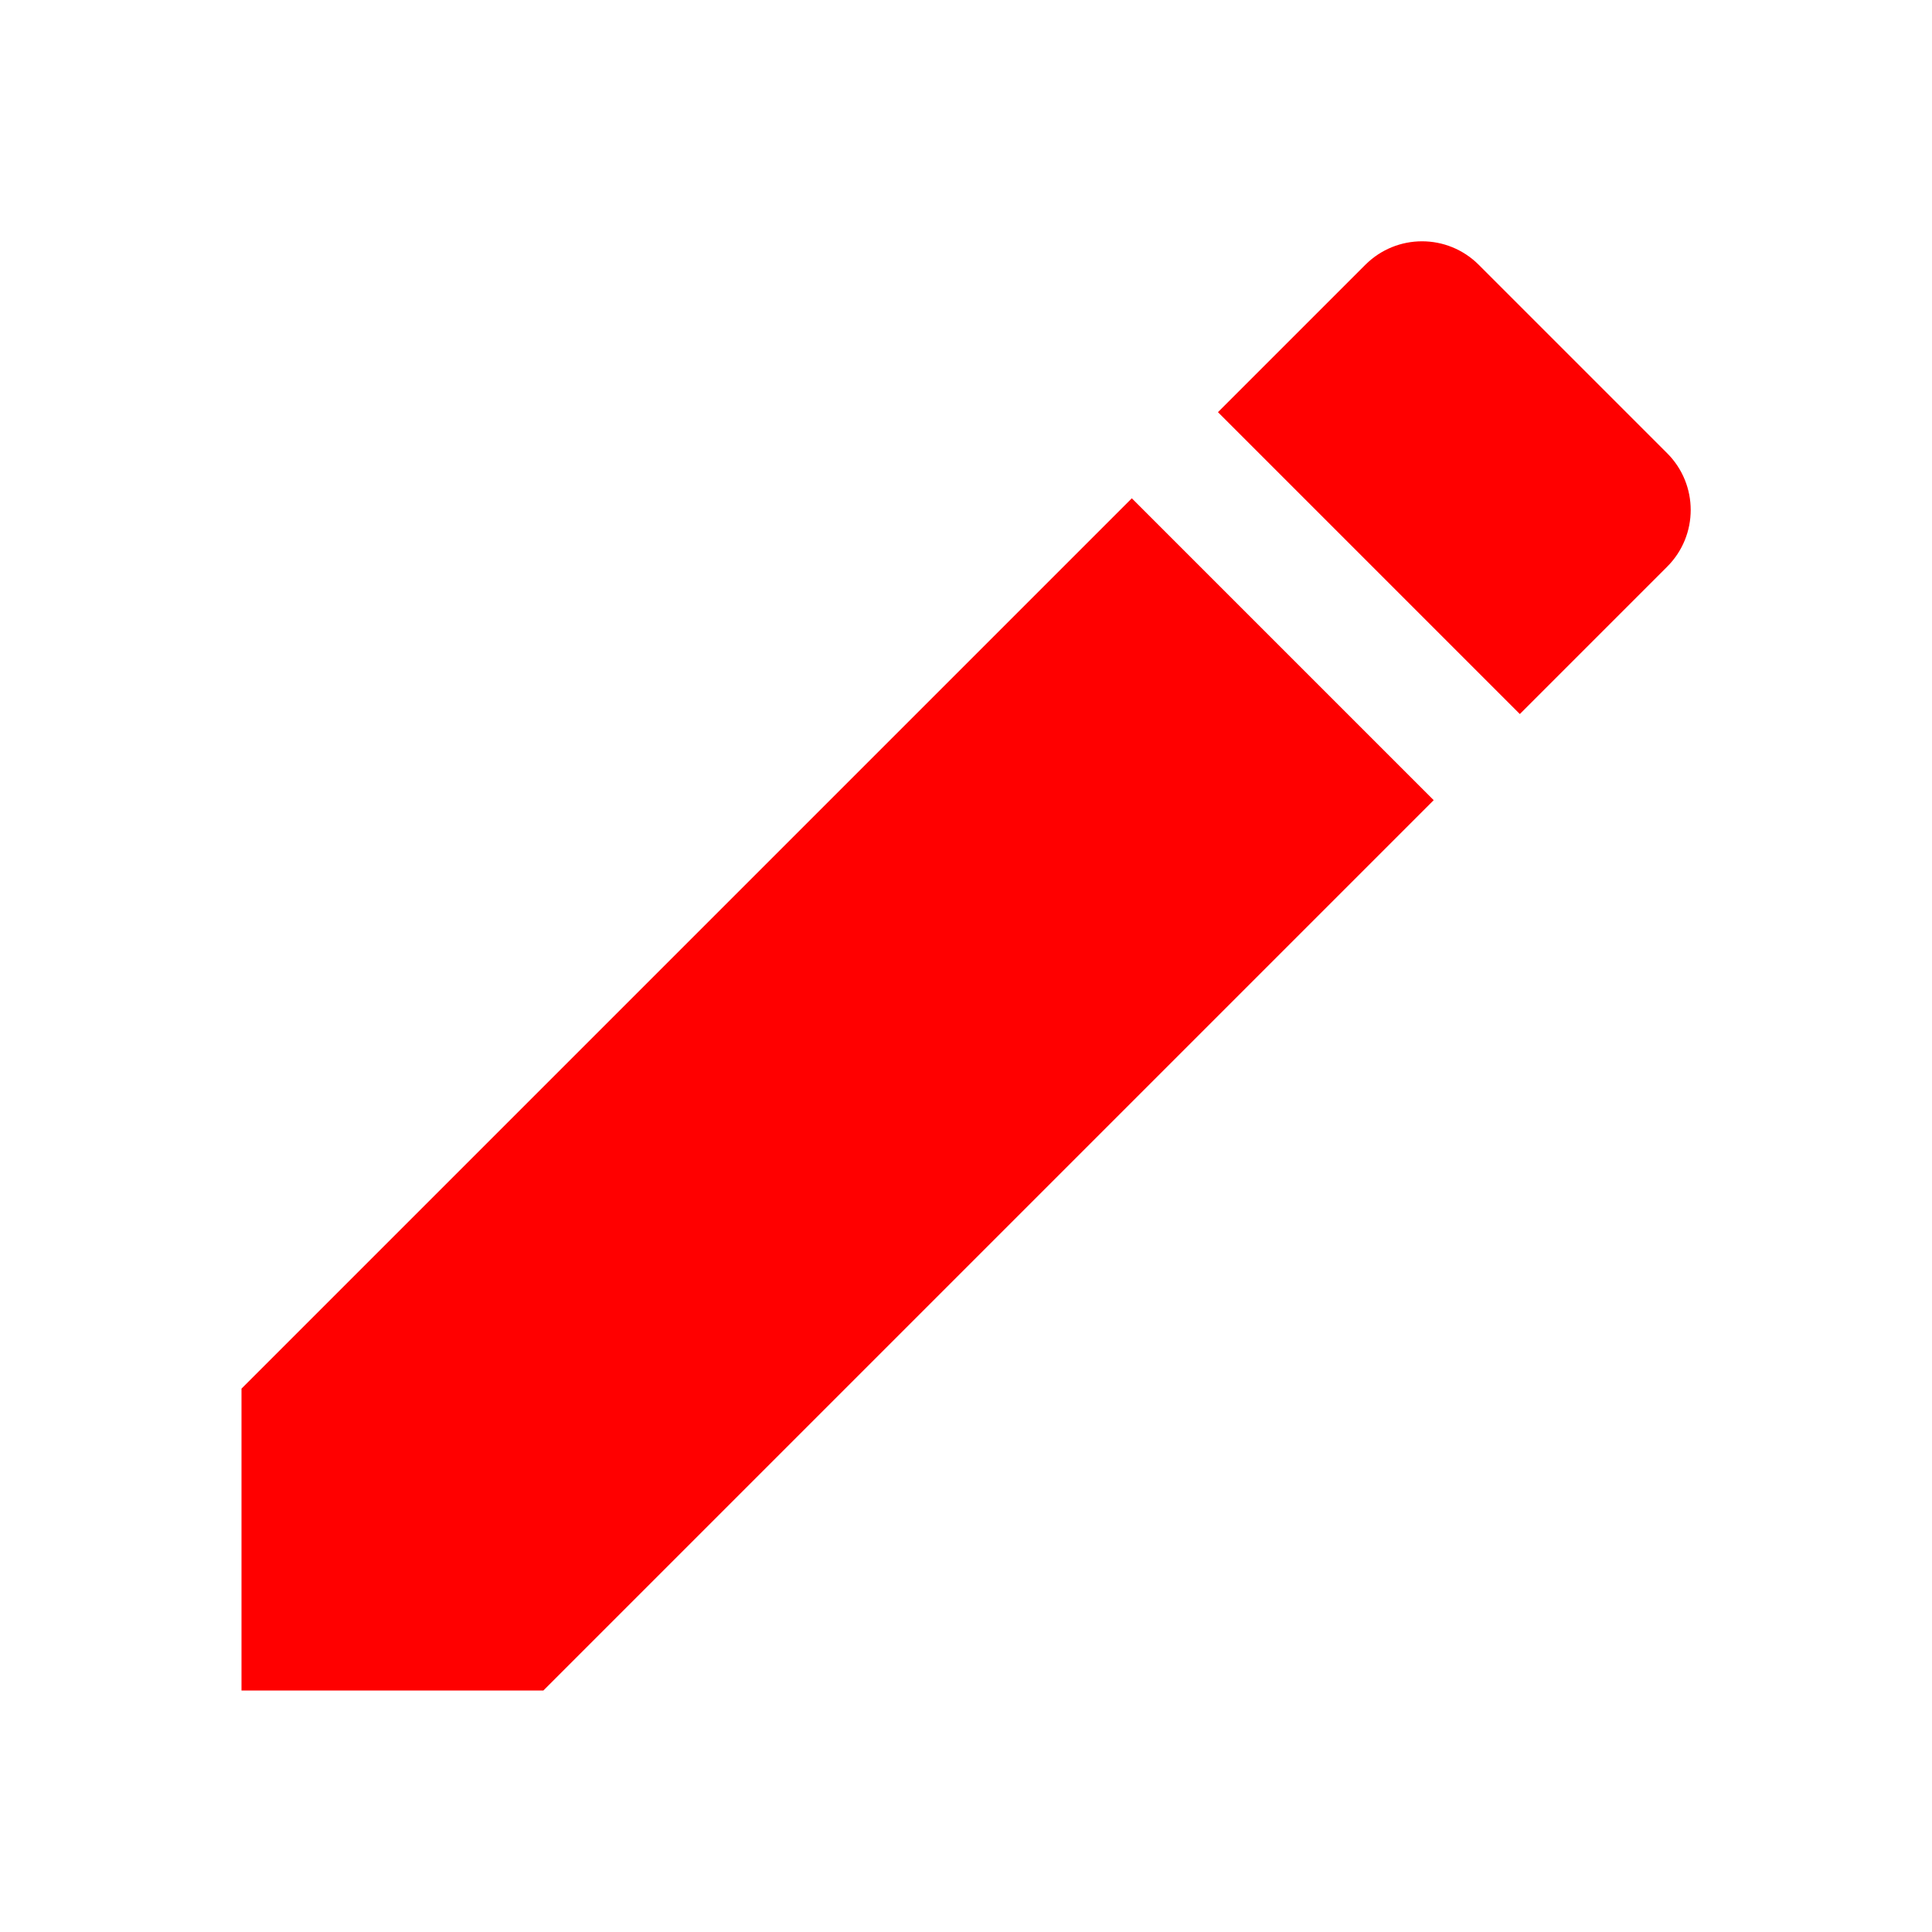
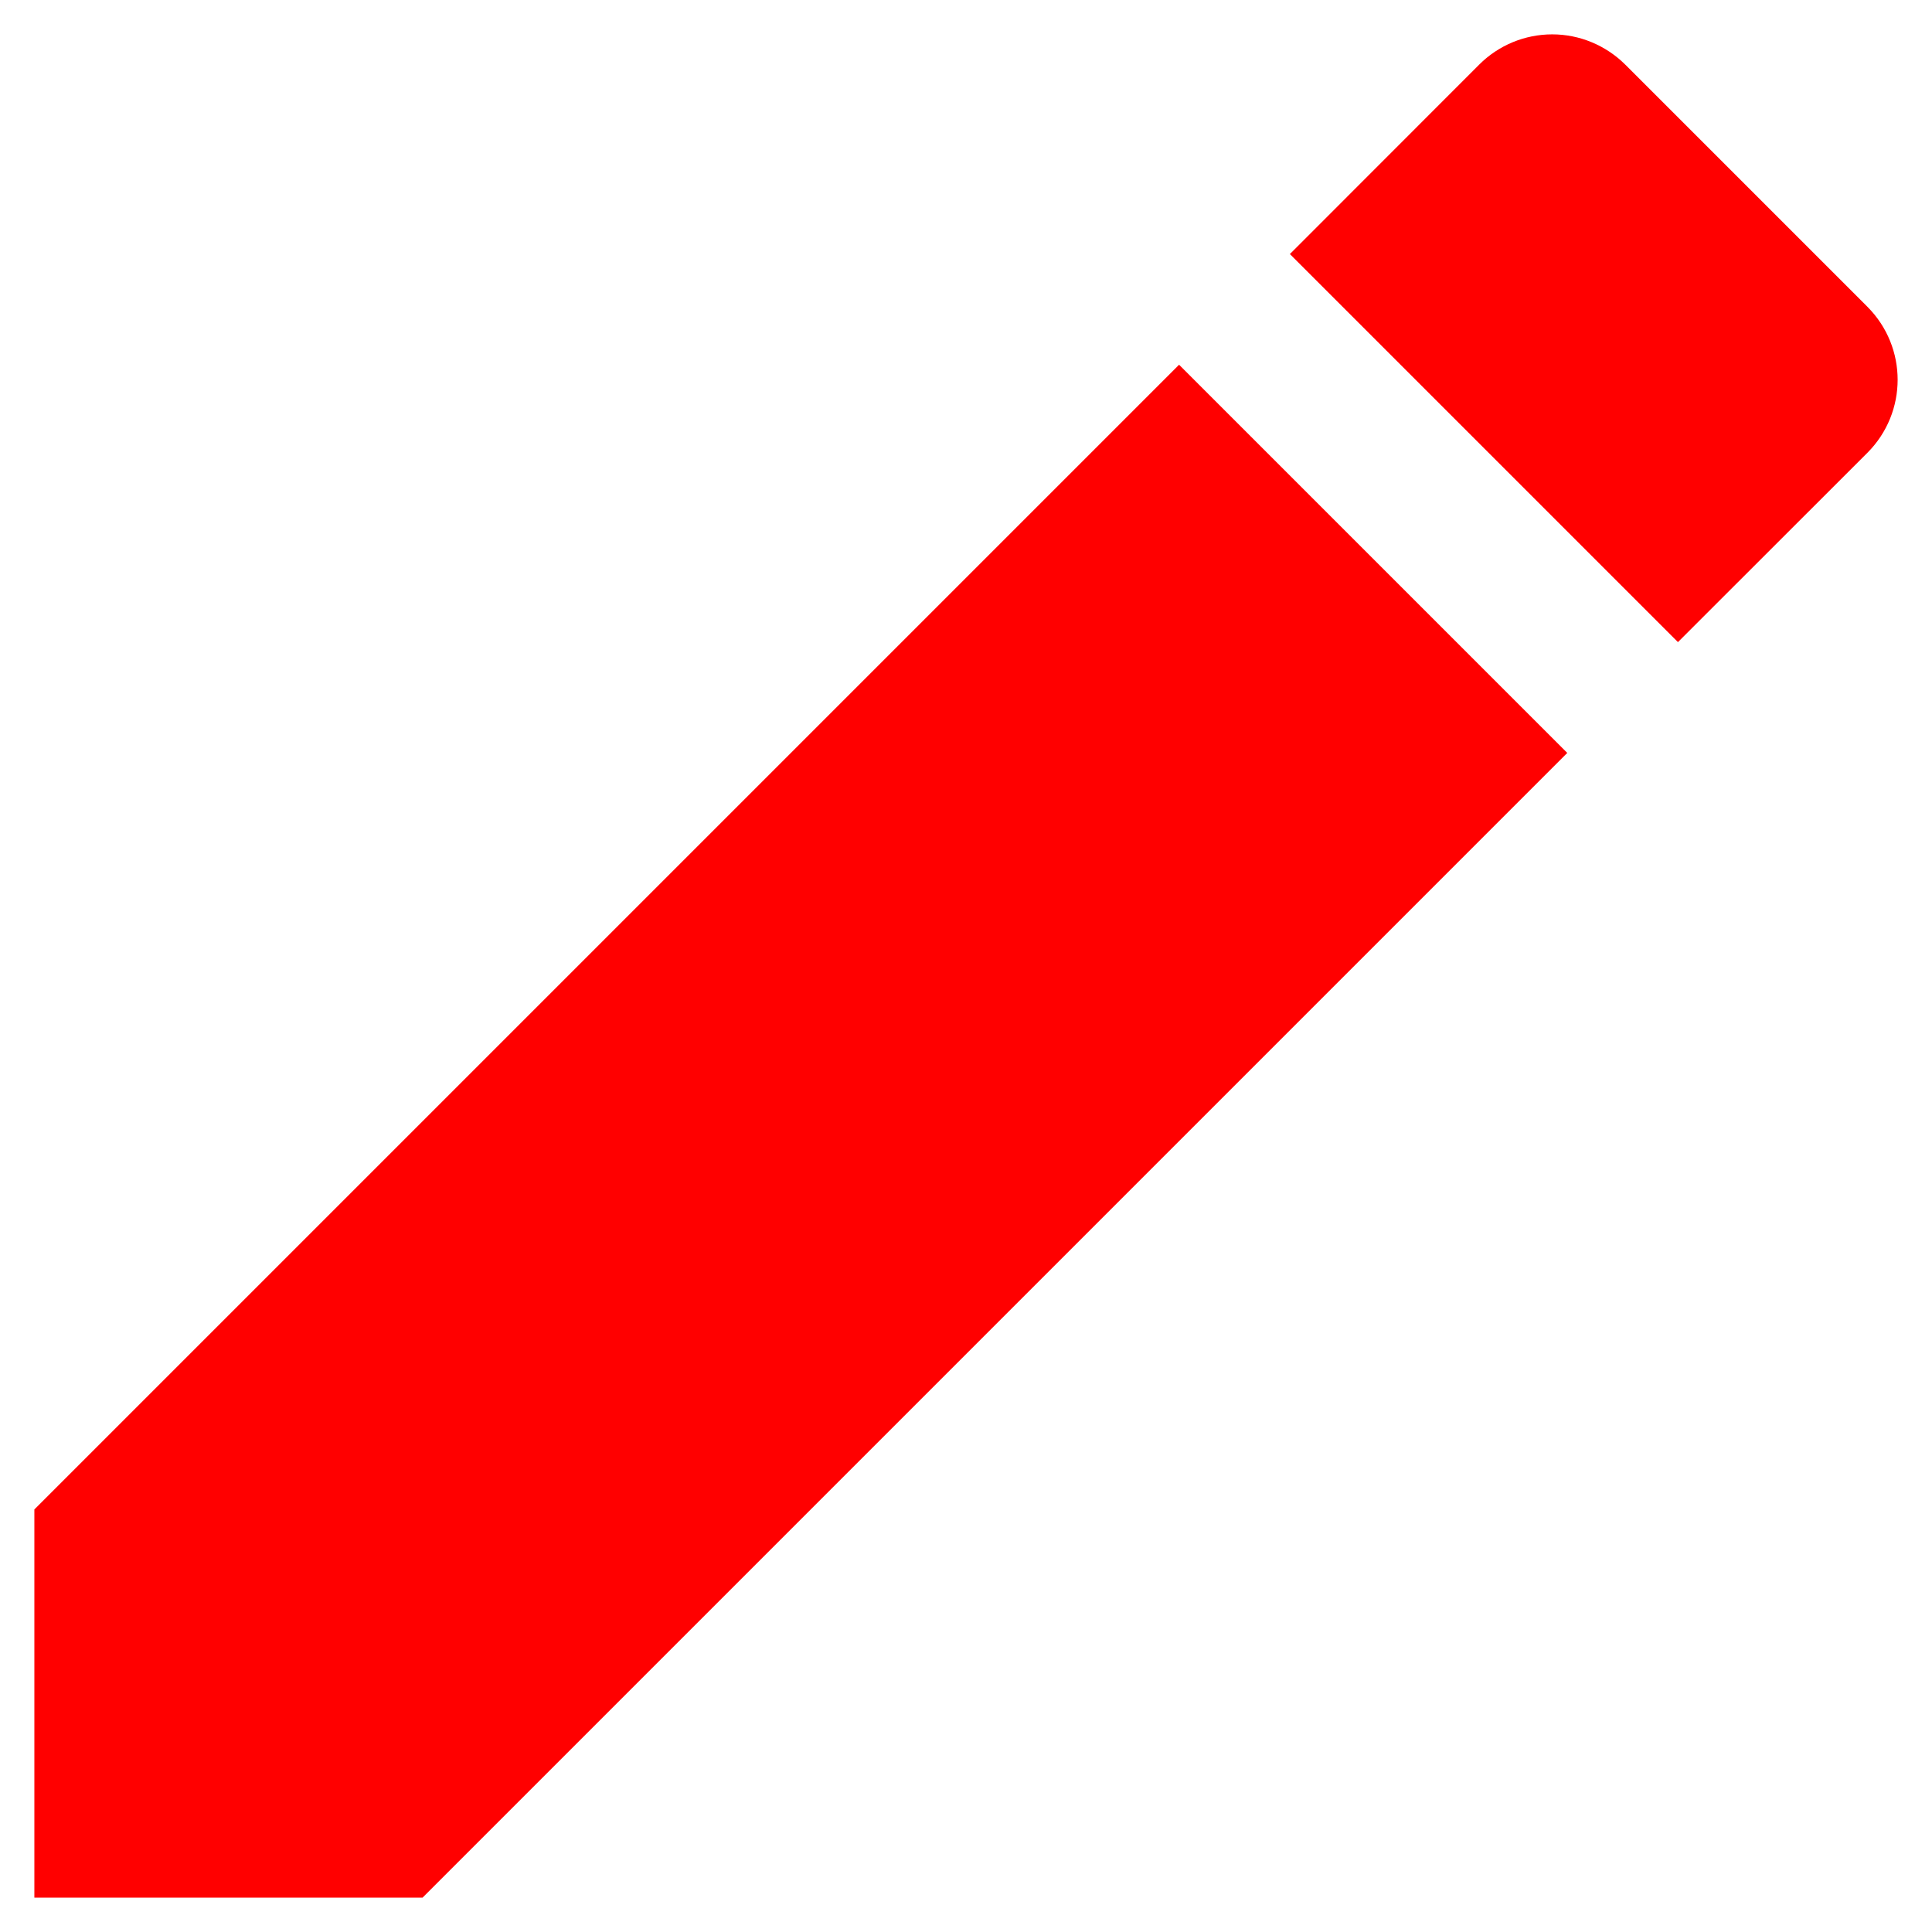
- <svg xmlns="http://www.w3.org/2000/svg" viewBox="0 0 24 24">
-   <path fill="#FF0000" d="M3 17.25V21h3.75L17.81 9.94l-3.75-3.75L3 17.25zM20.71 7.04c.39-.39.39-1.02 0-1.41l-2.34-2.34c-.39-.39-1.02-.39-1.41 0l-1.83 1.83 3.75 3.75 1.83-1.83z" />
-   <path fill="none" d="M0 0h24v24H0z" />
+ <svg xmlns="http://www.w3.org/2000/svg" width="14px" height="14px" viewBox="0 0 14 14" version="1.1">
+   <defs />
+   <g id="edit" stroke="none" stroke-width="1" fill="none" fill-rule="evenodd">
+     <path d="M0.249,10.938 L0.249,13.751 L3.062,13.751 L11.357,5.456 L8.544,2.643 L0.249,10.938 Z M13.532,3.281 C13.824,2.988 13.824,2.516 13.532,2.223 L11.777,0.468 C11.636,0.328 11.446,0.249 11.248,0.249 C11.049,0.249 10.859,0.328 10.719,0.468 L9.347,1.841 L12.159,4.653 L13.532,3.281 Z" fill="#FF0000" fill-rule="nonzero" />
+   </g>
</svg>
